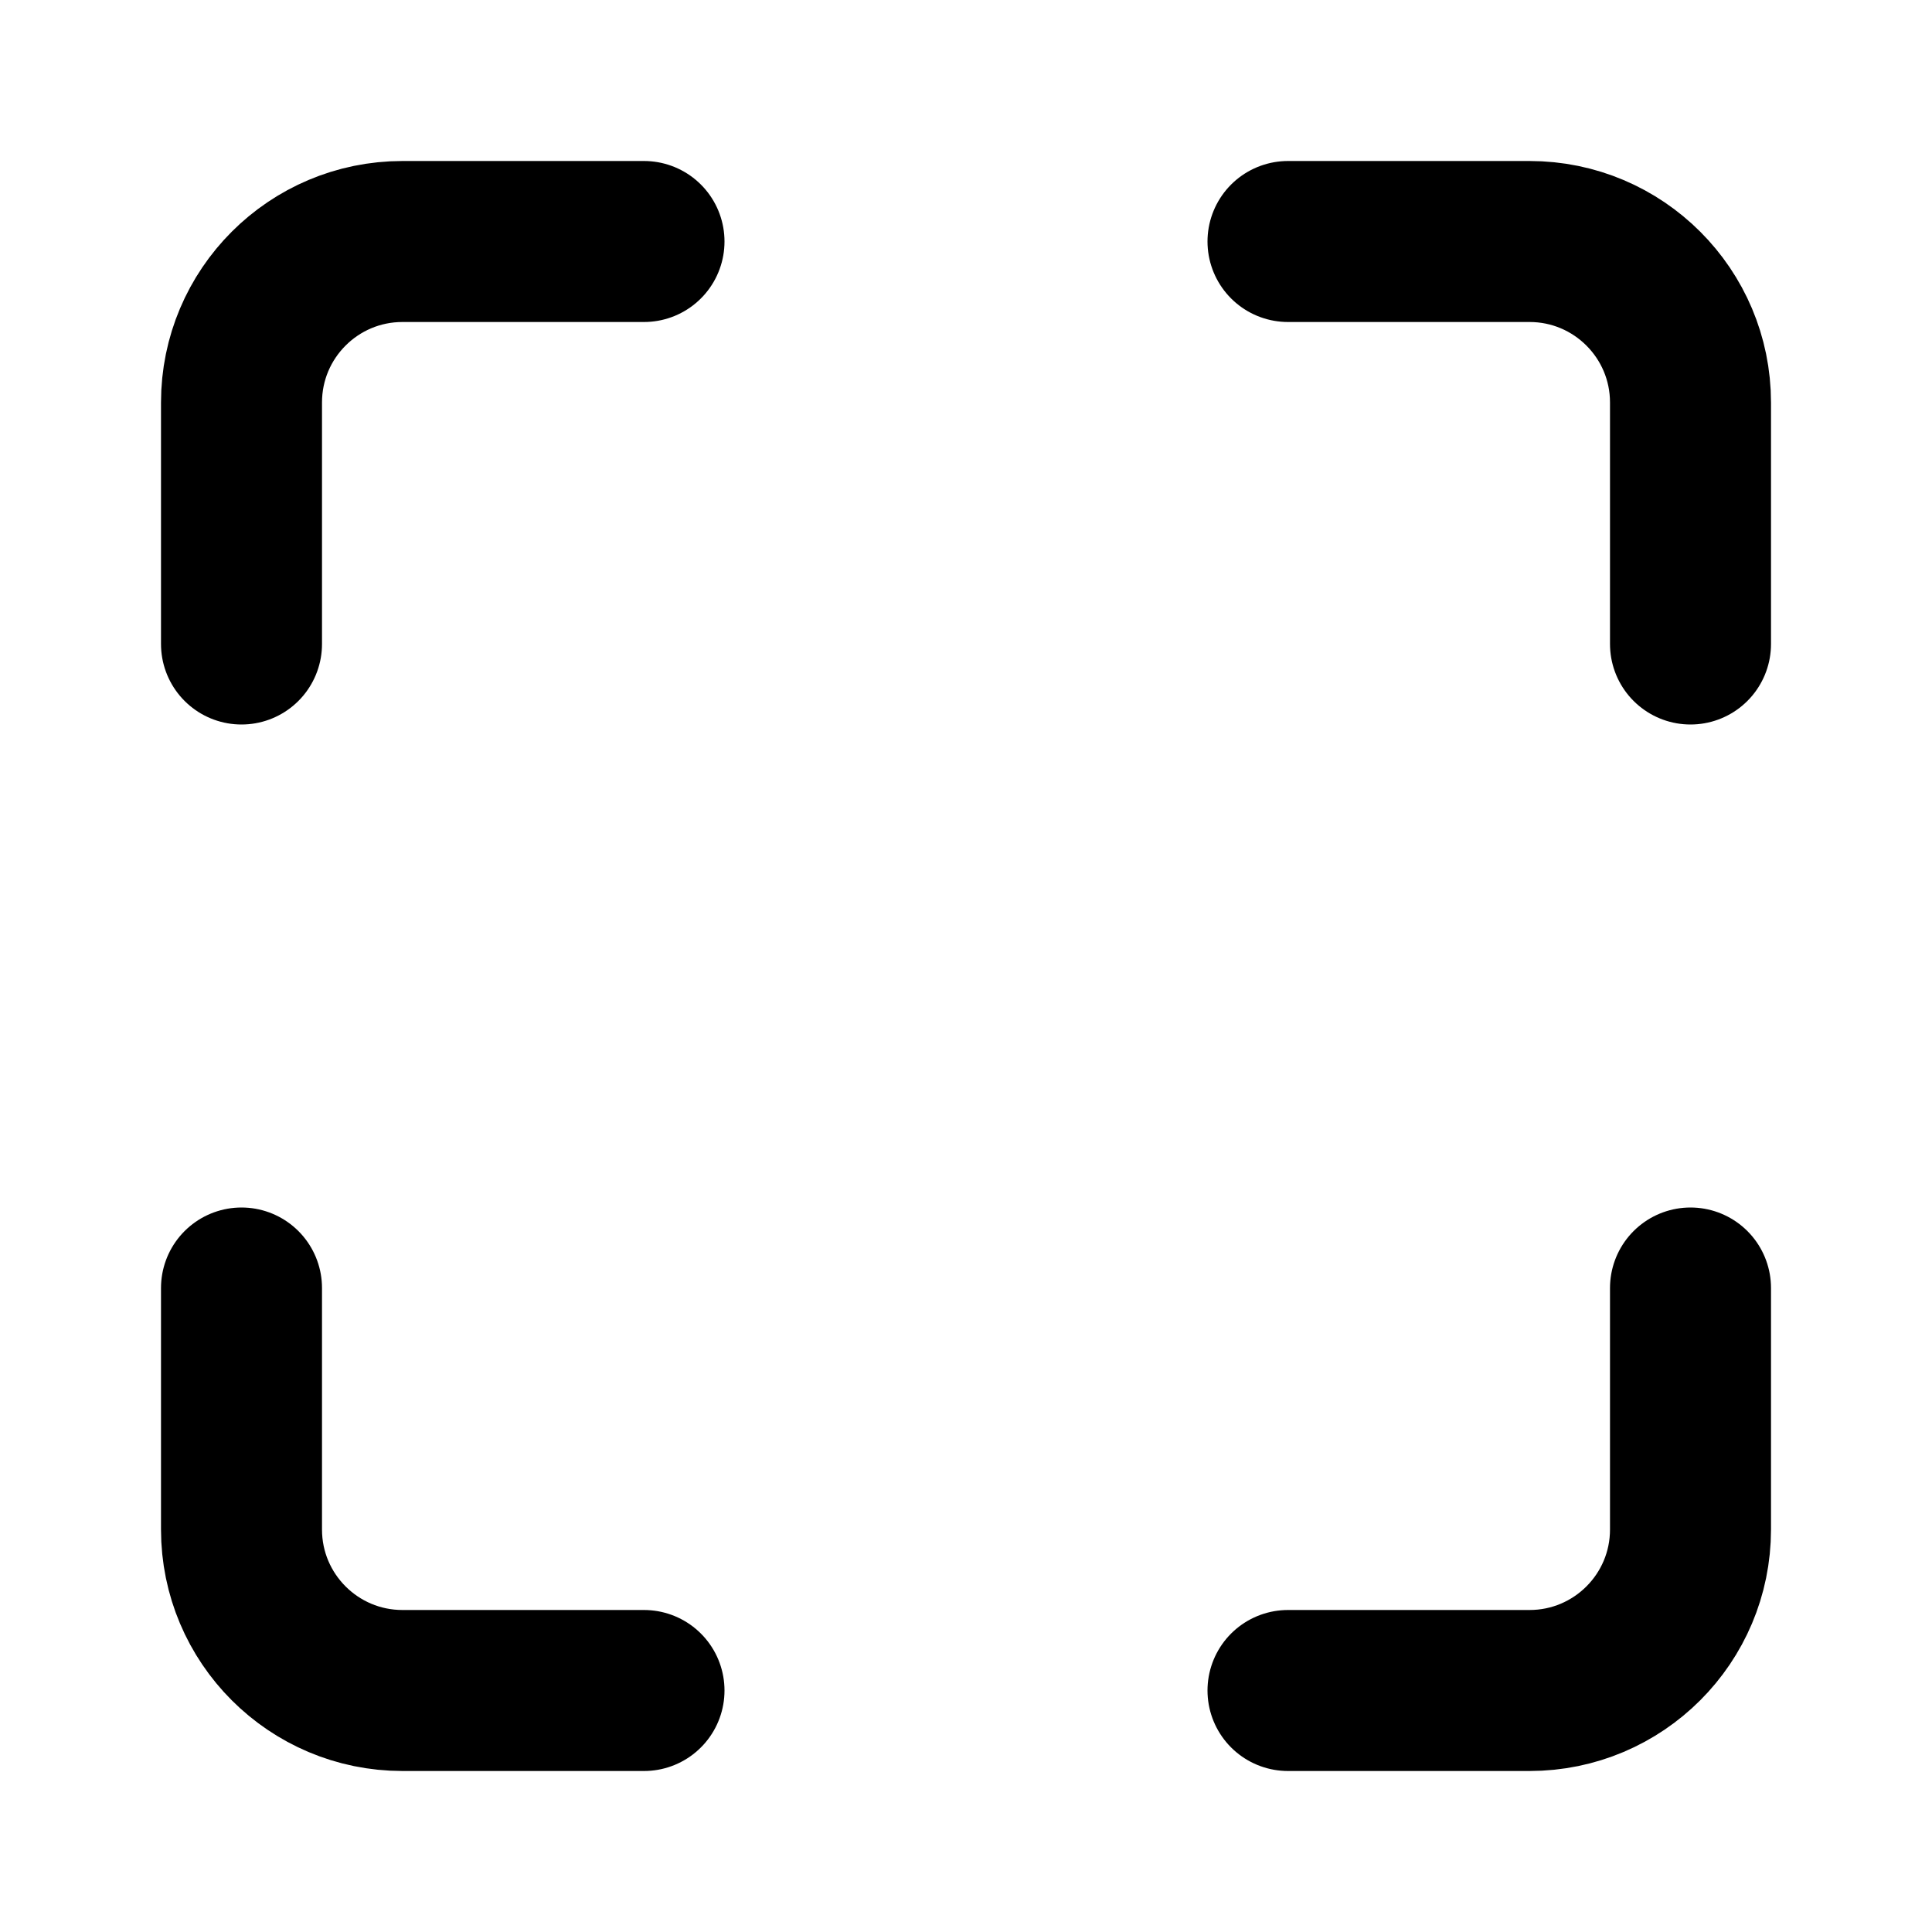
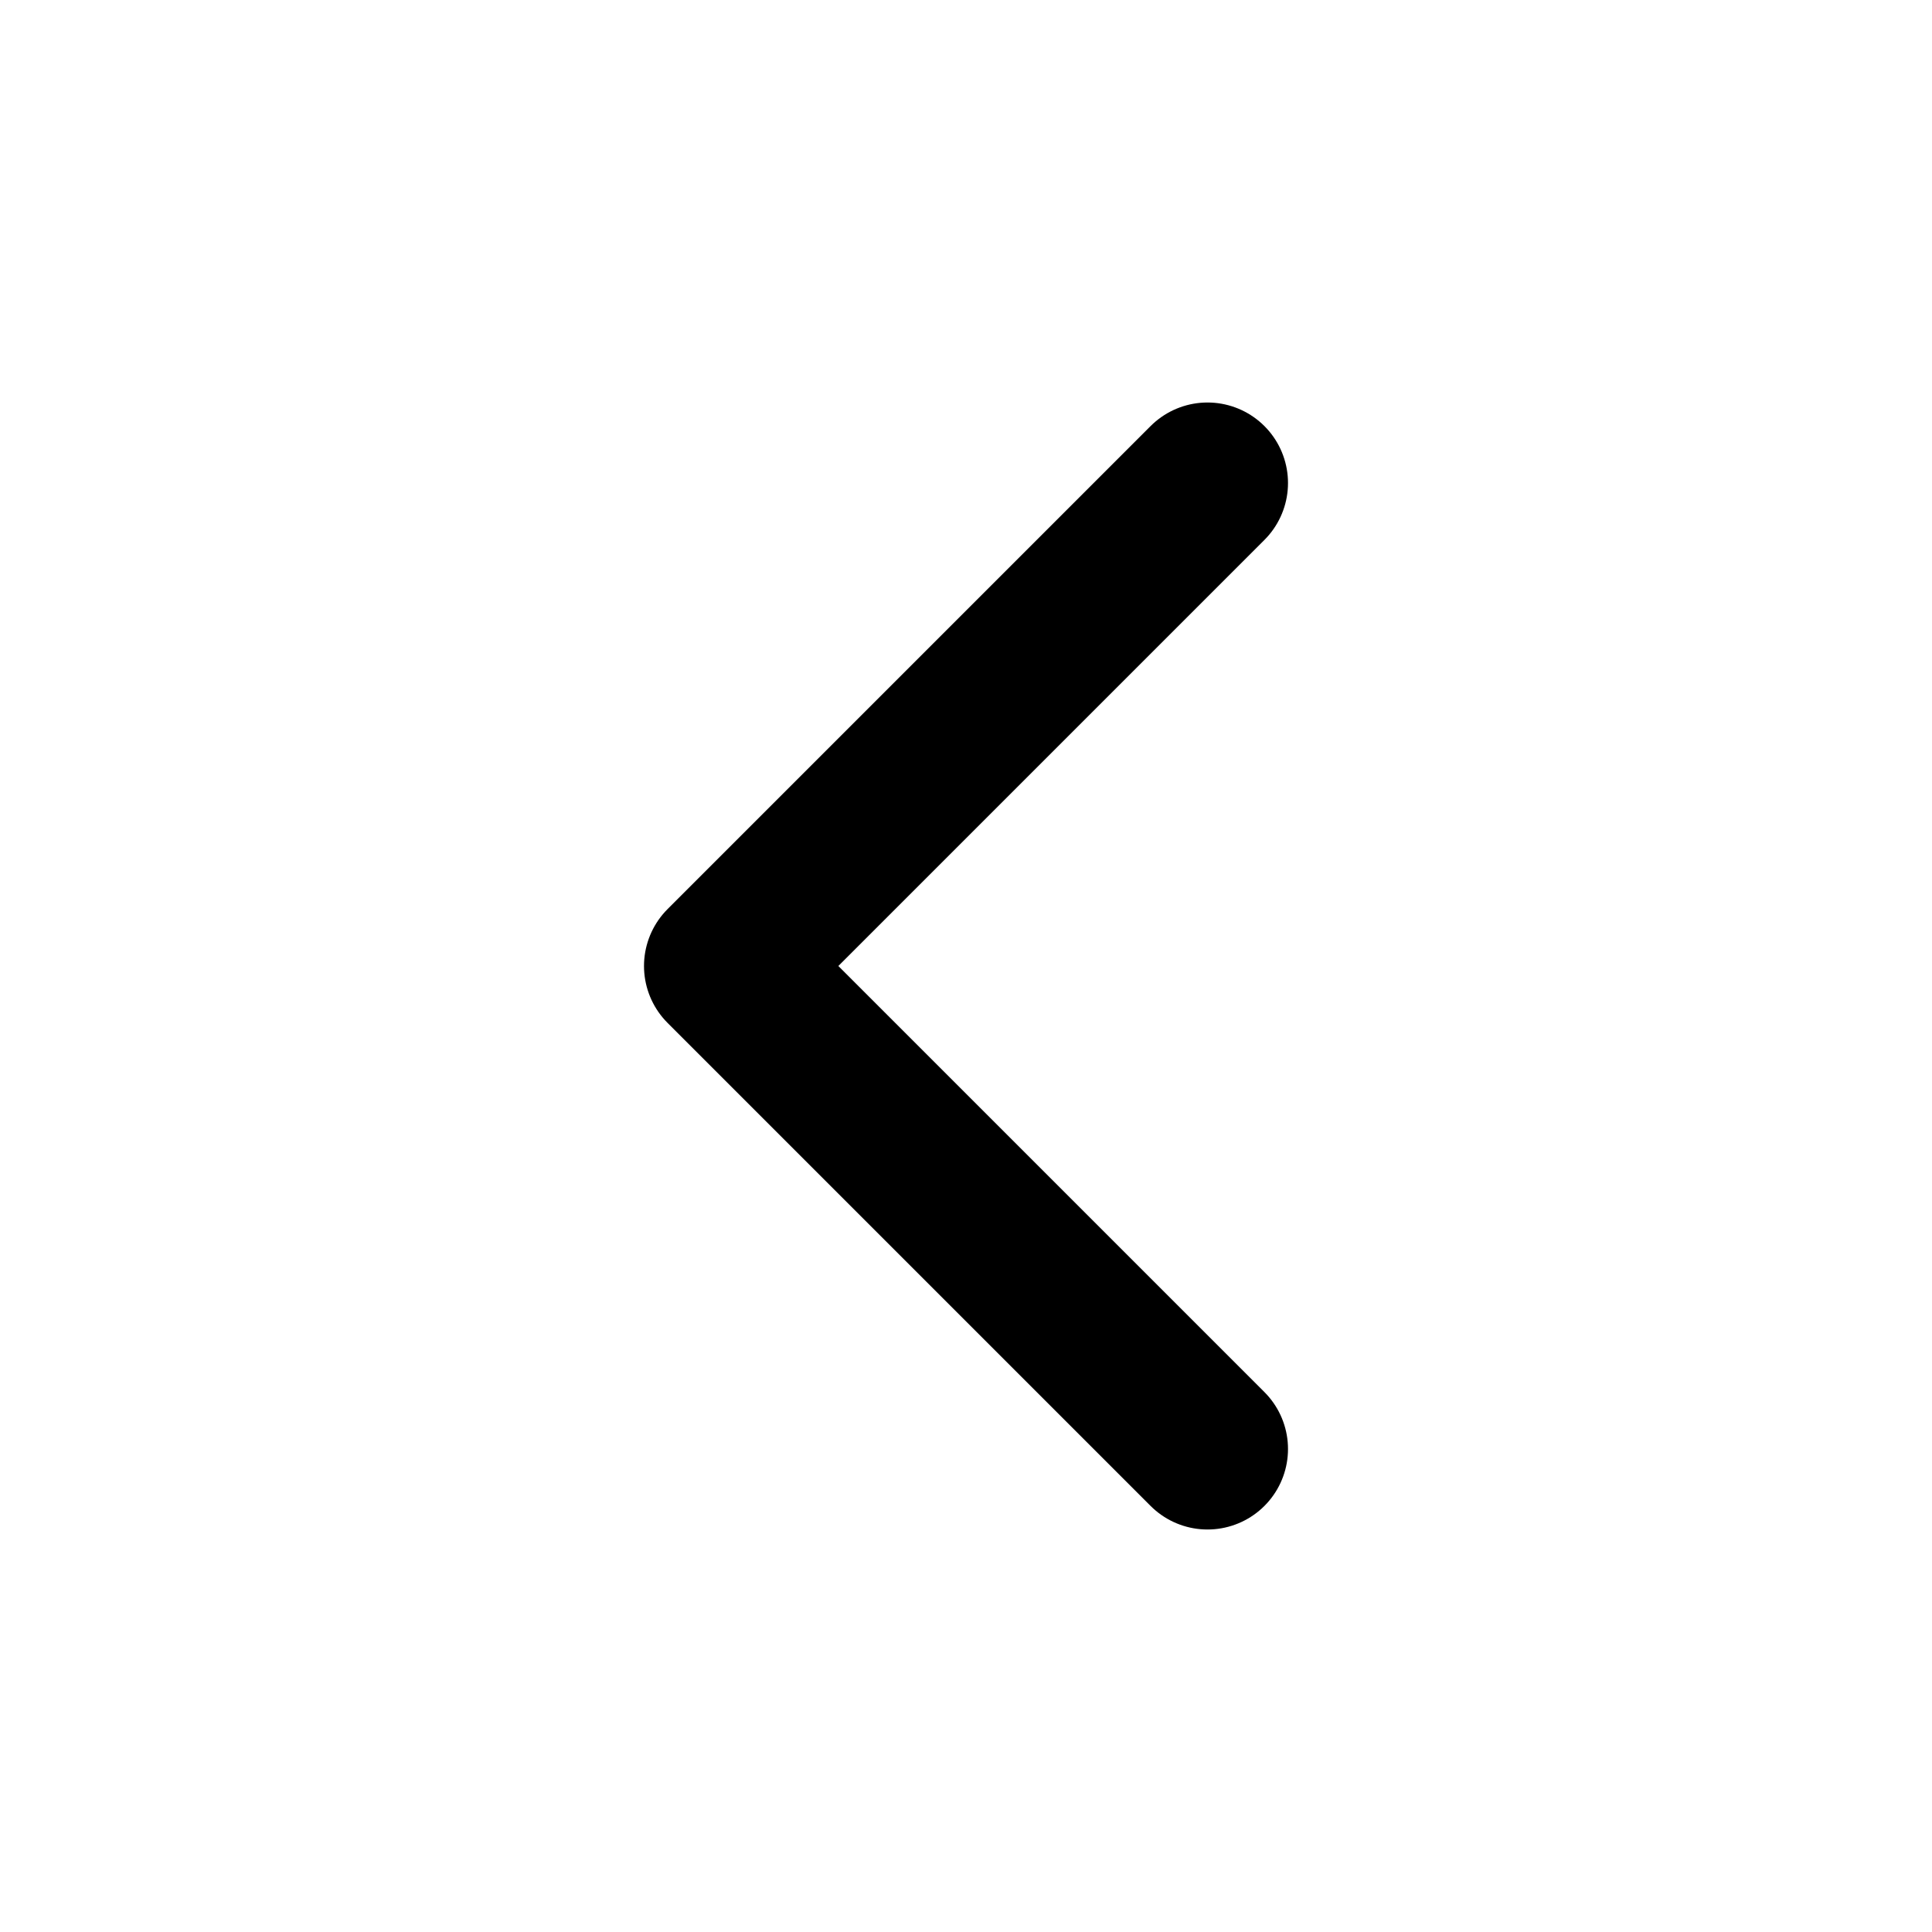
<svg xmlns="http://www.w3.org/2000/svg" width="24" height="24" viewBox="0 0 24 24" fill="none" stroke="currentColor" stroke-width="2" stroke-linecap="round" stroke-linejoin="round">
-   <path d="M8 3H5a2 2 0 0 0-2 2v3" />
-   <path d="M21 8V5a2 2 0 0 0-2-2h-3" />
-   <path d="M3 16v3a2 2 0 0 0 2 2h3" />
-   <path d="M16 21h3a2 2 0 0 0 2-2v-3" />
+   <path d="m15 18-6-6 6-6" />
</svg>
